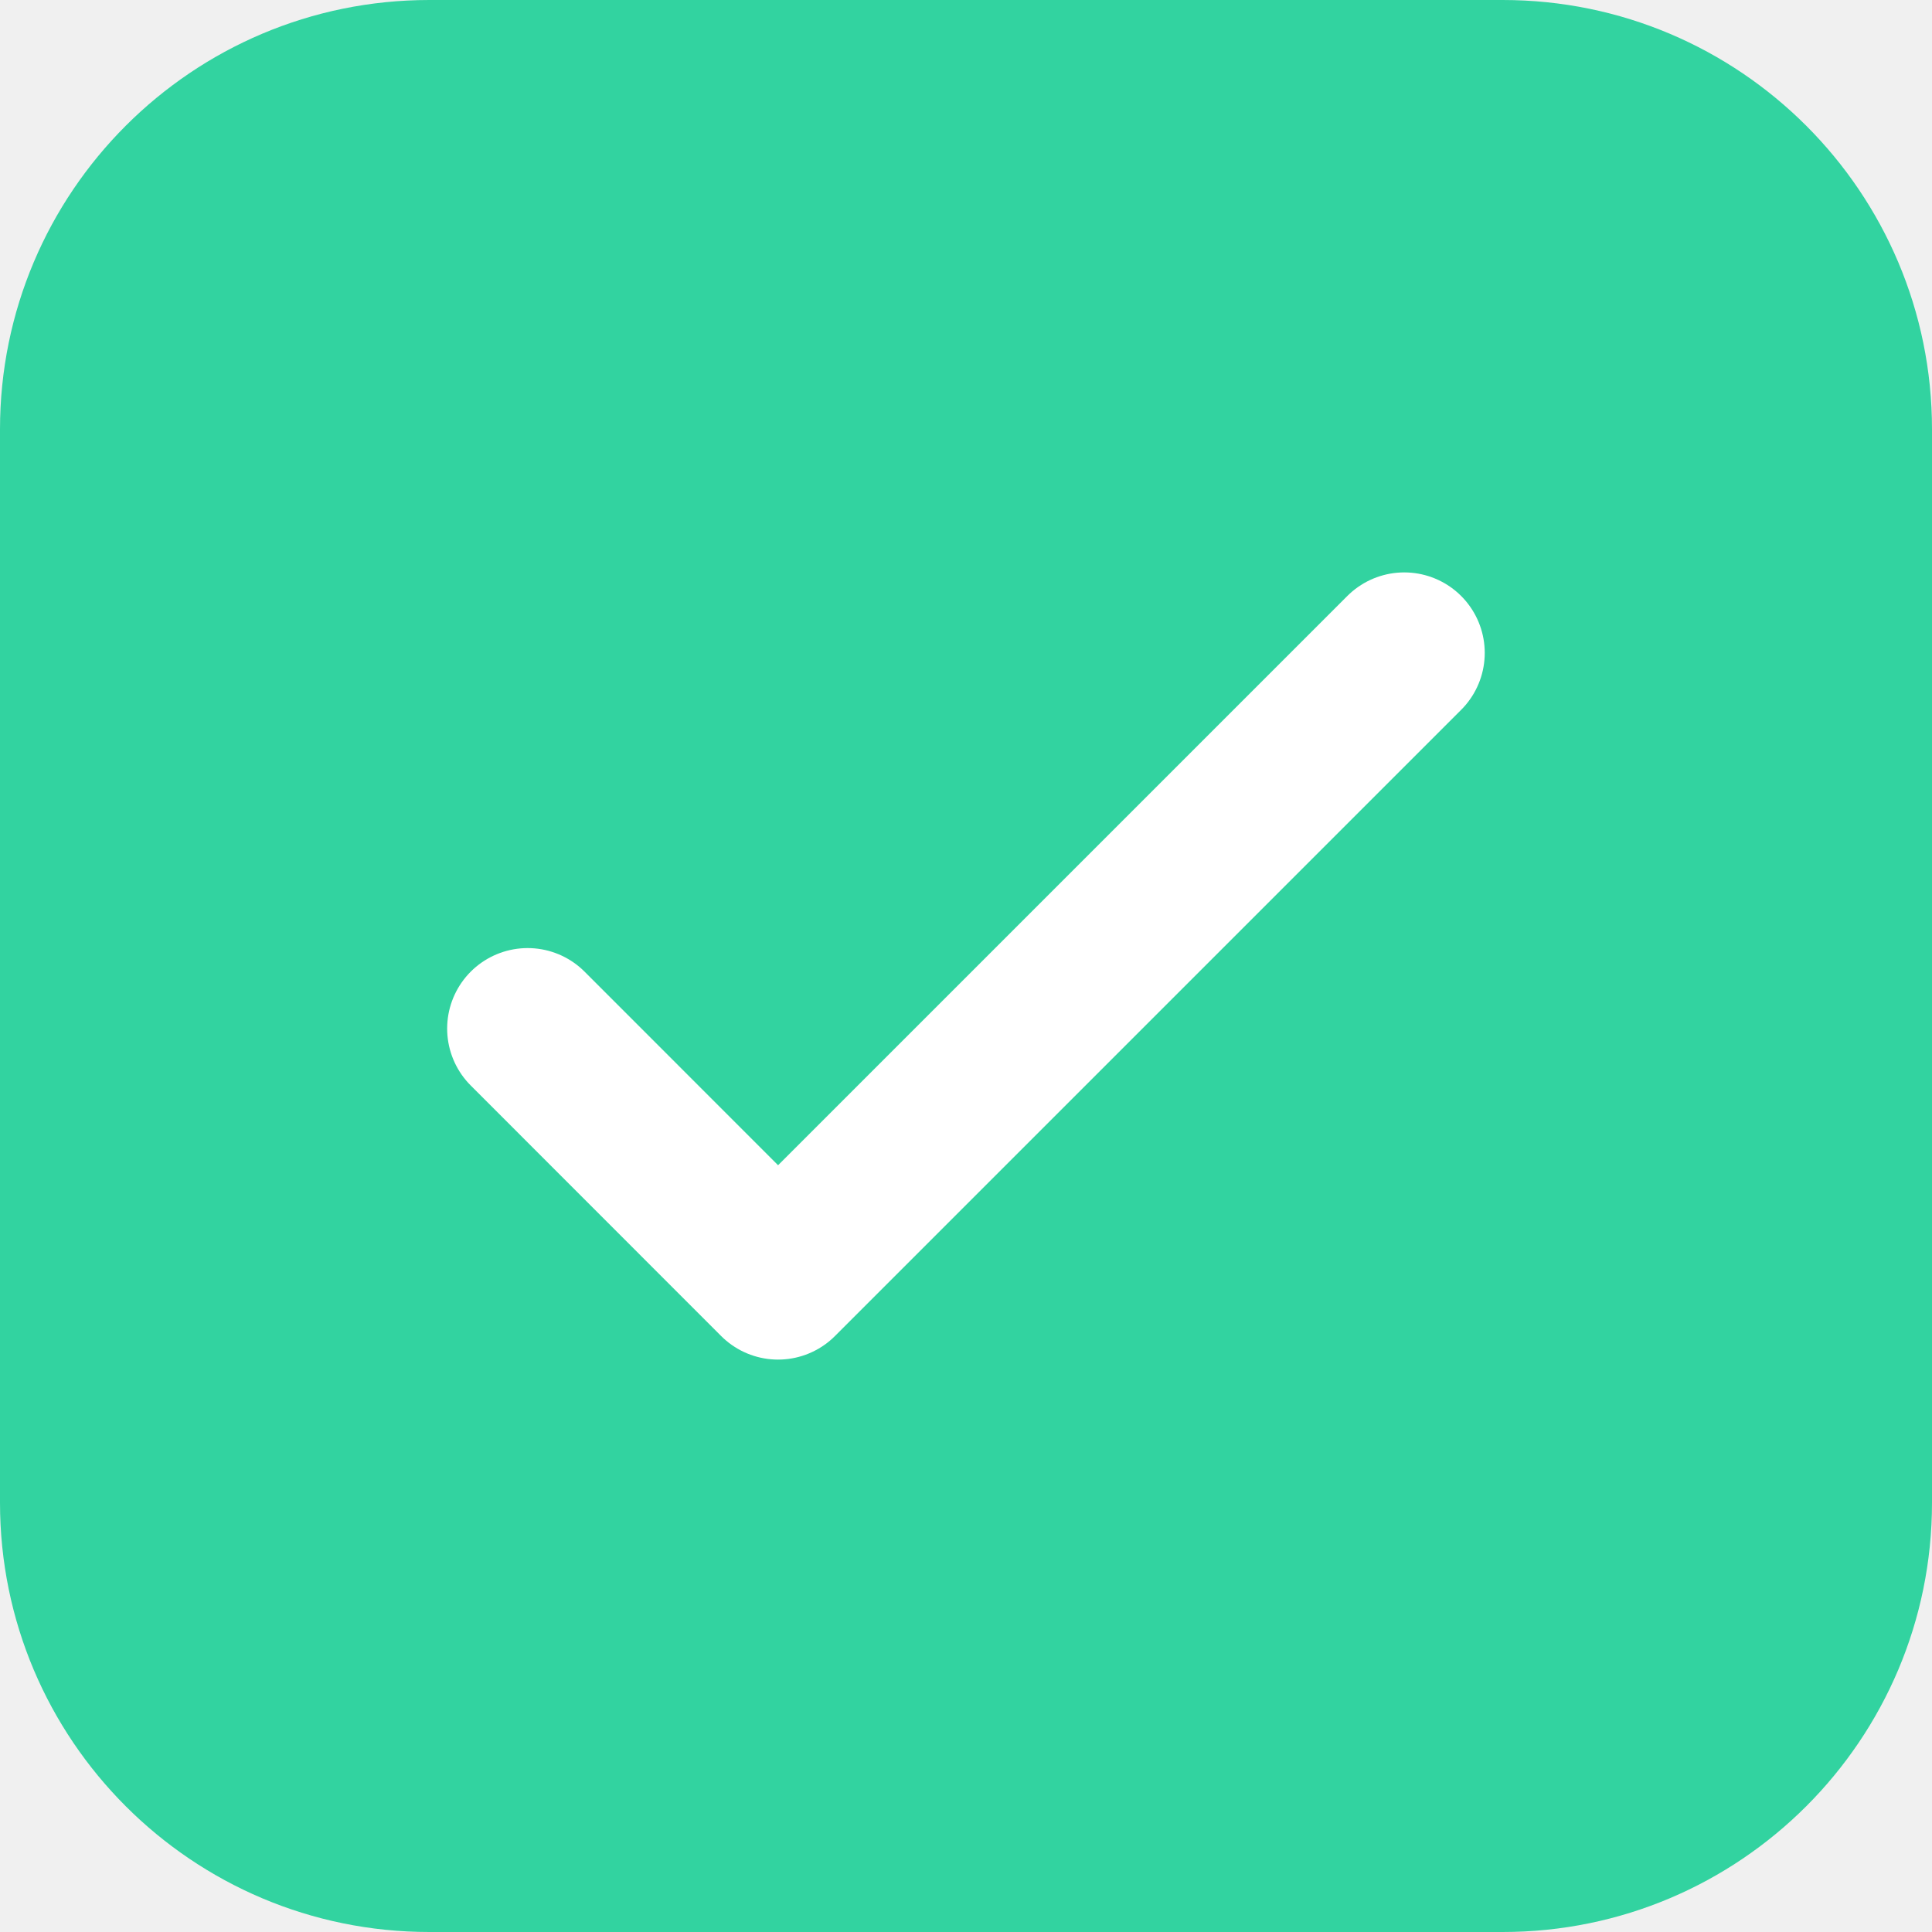
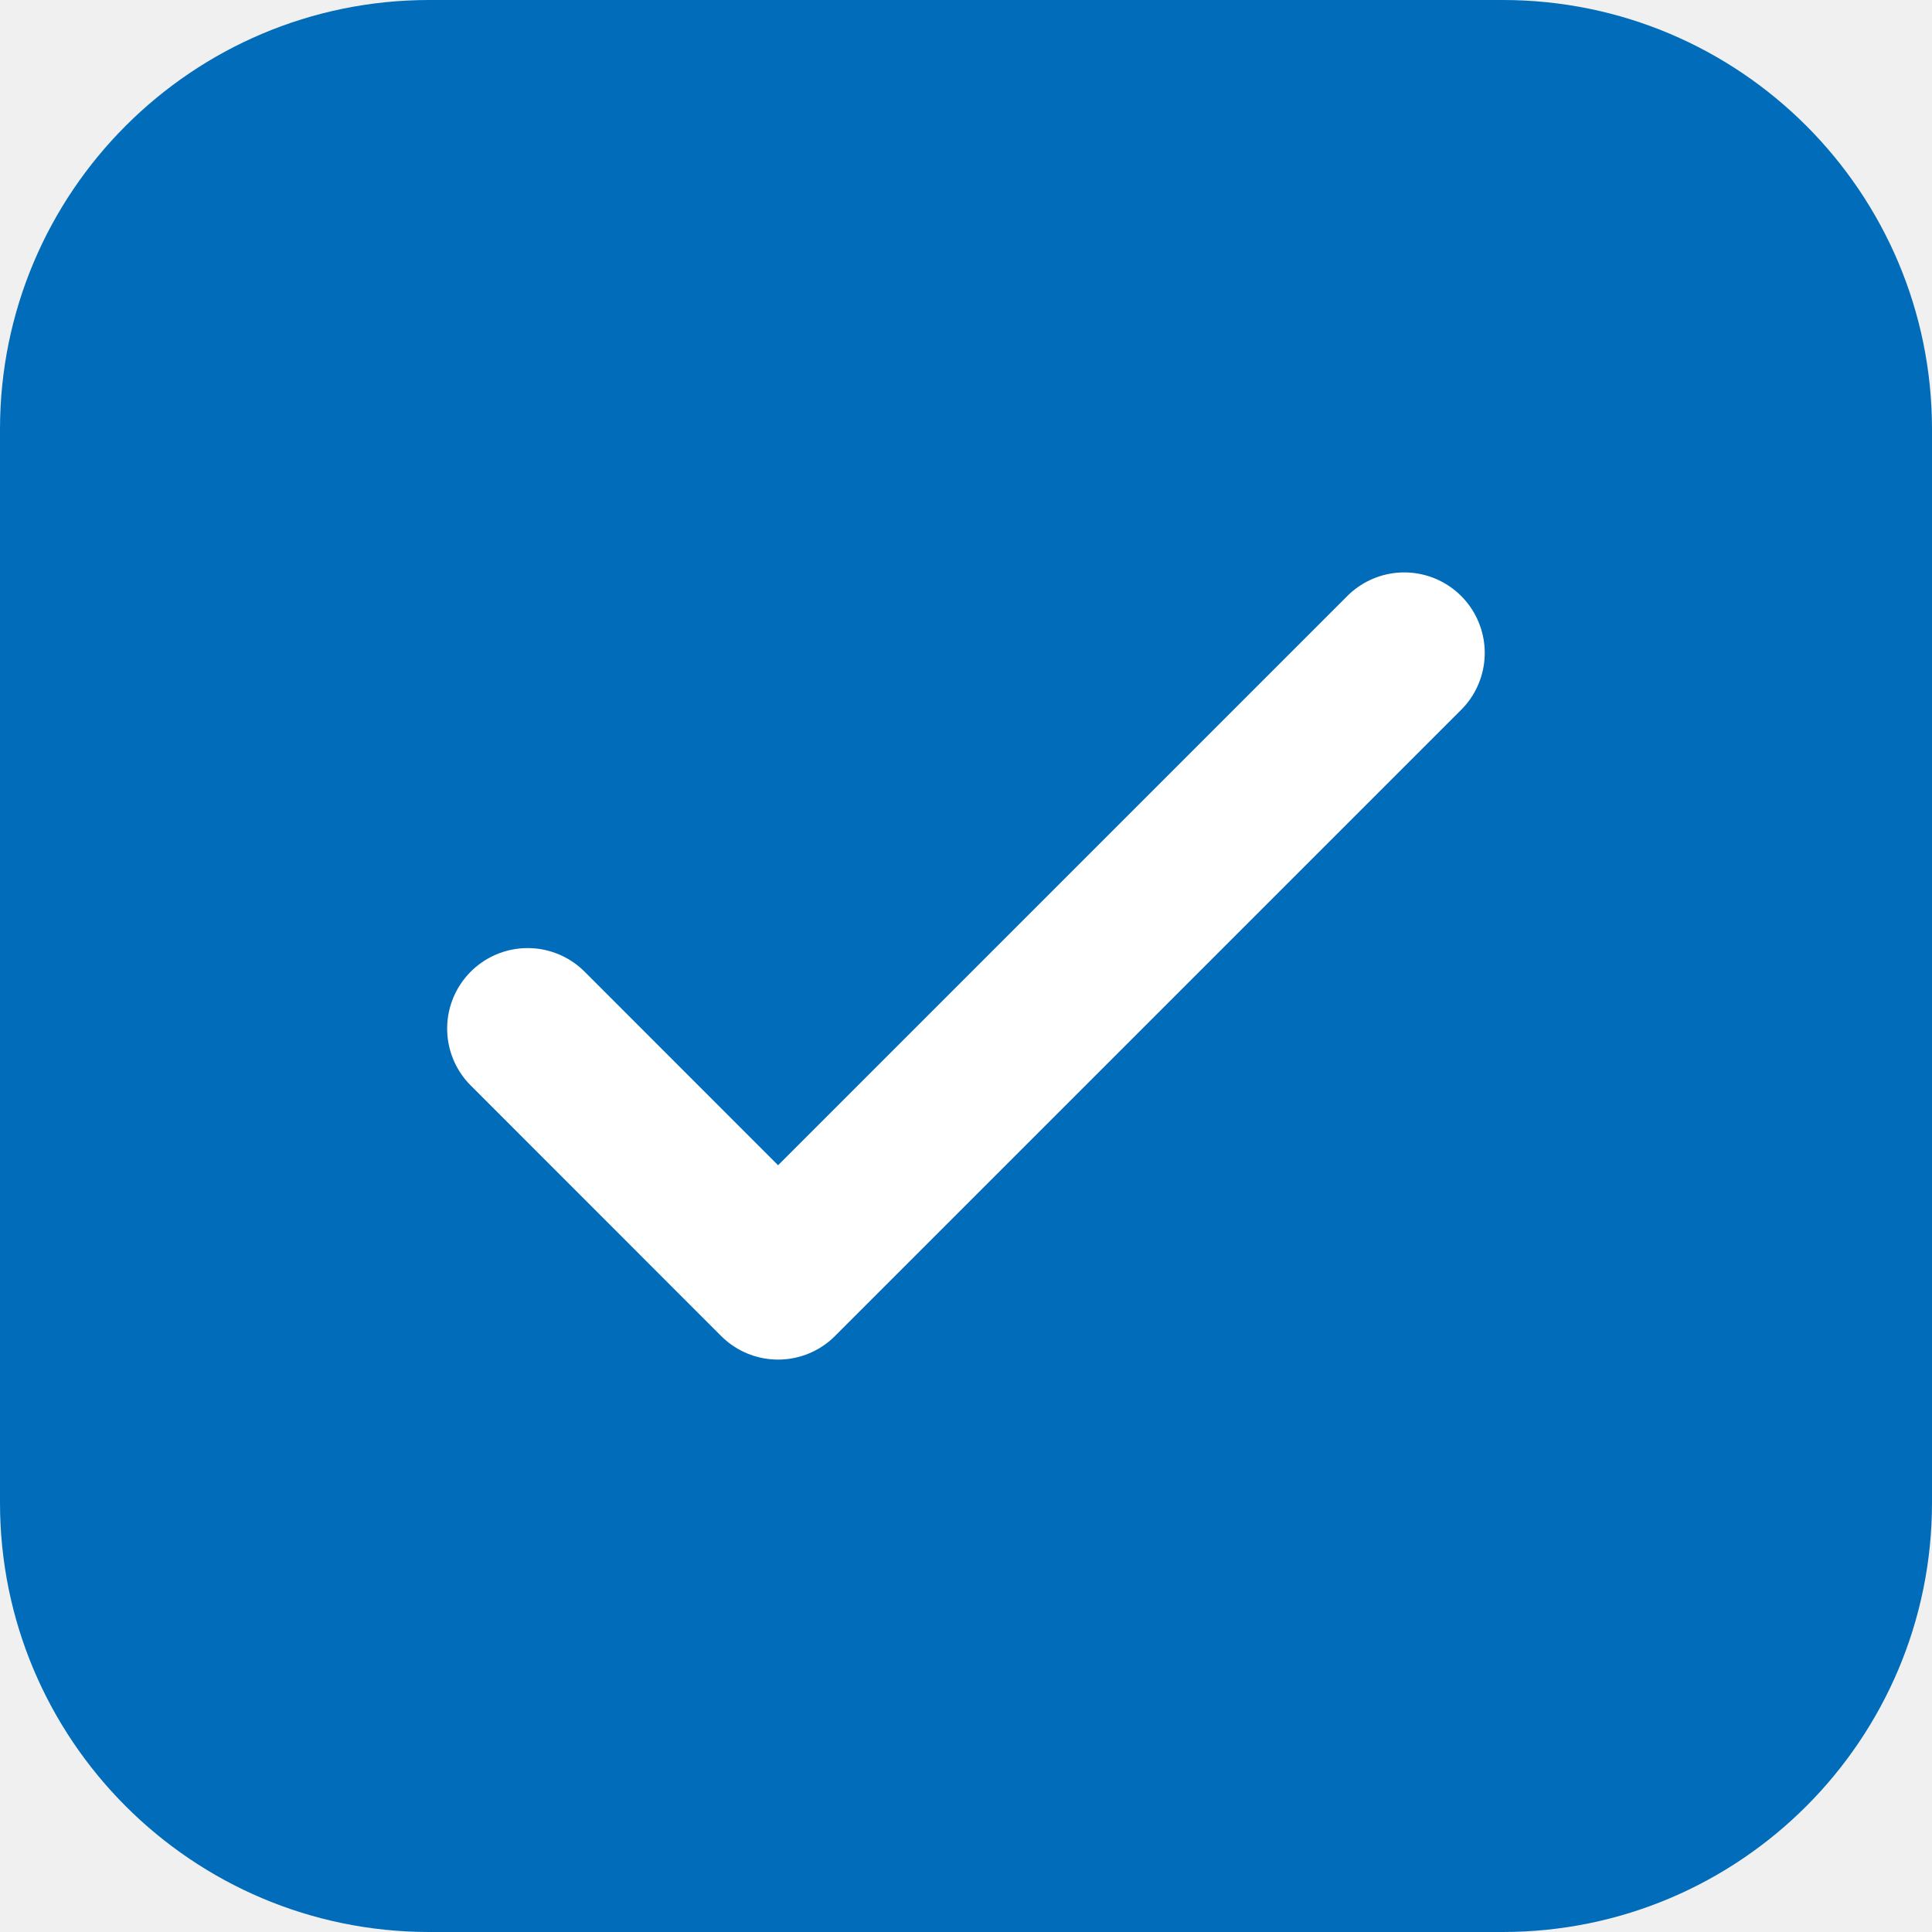
<svg xmlns="http://www.w3.org/2000/svg" width="18" height="18" viewBox="0 0 18 18" fill="none">
-   <rect width="18" height="18" rx="4" fill="#32D3A0" />
+   <rect width="18" height="18" rx="4" fill="#006CBA" />
  <path d="M4.916 9.583L7.249 11.917L13.083 6.083" stroke="white" stroke-width="1.5" stroke-linecap="round" stroke-linejoin="round" />
</svg>
